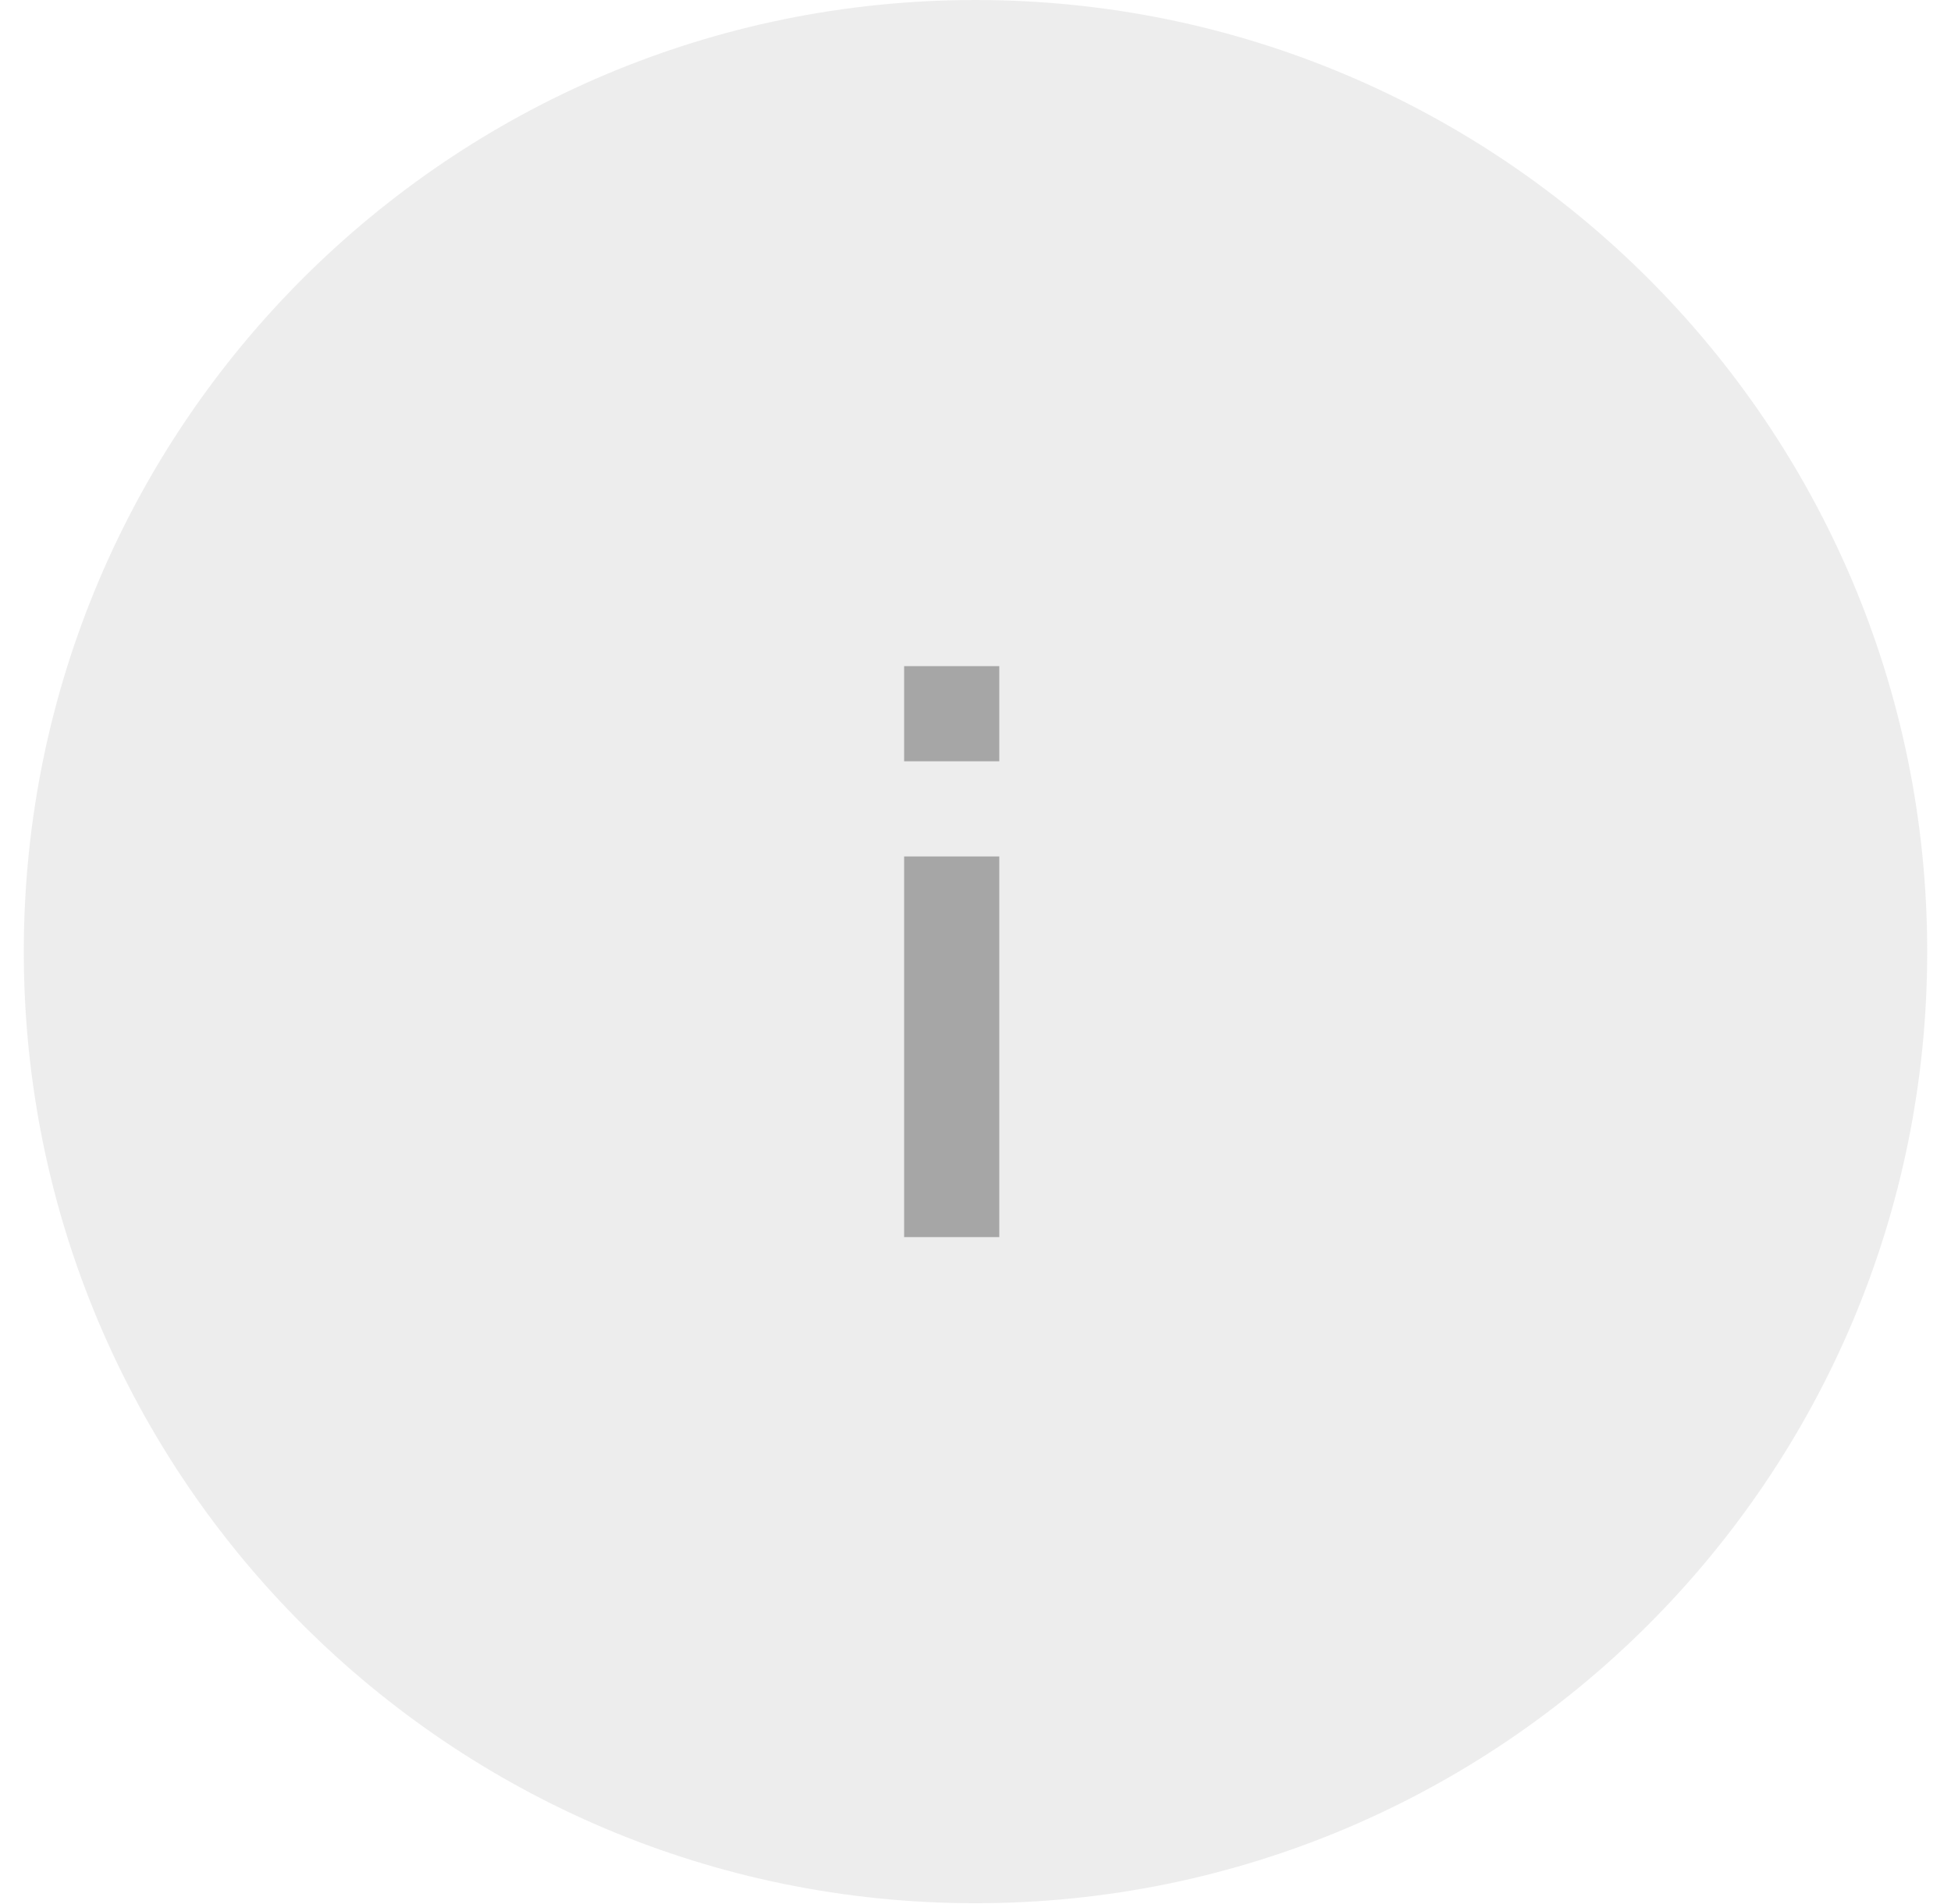
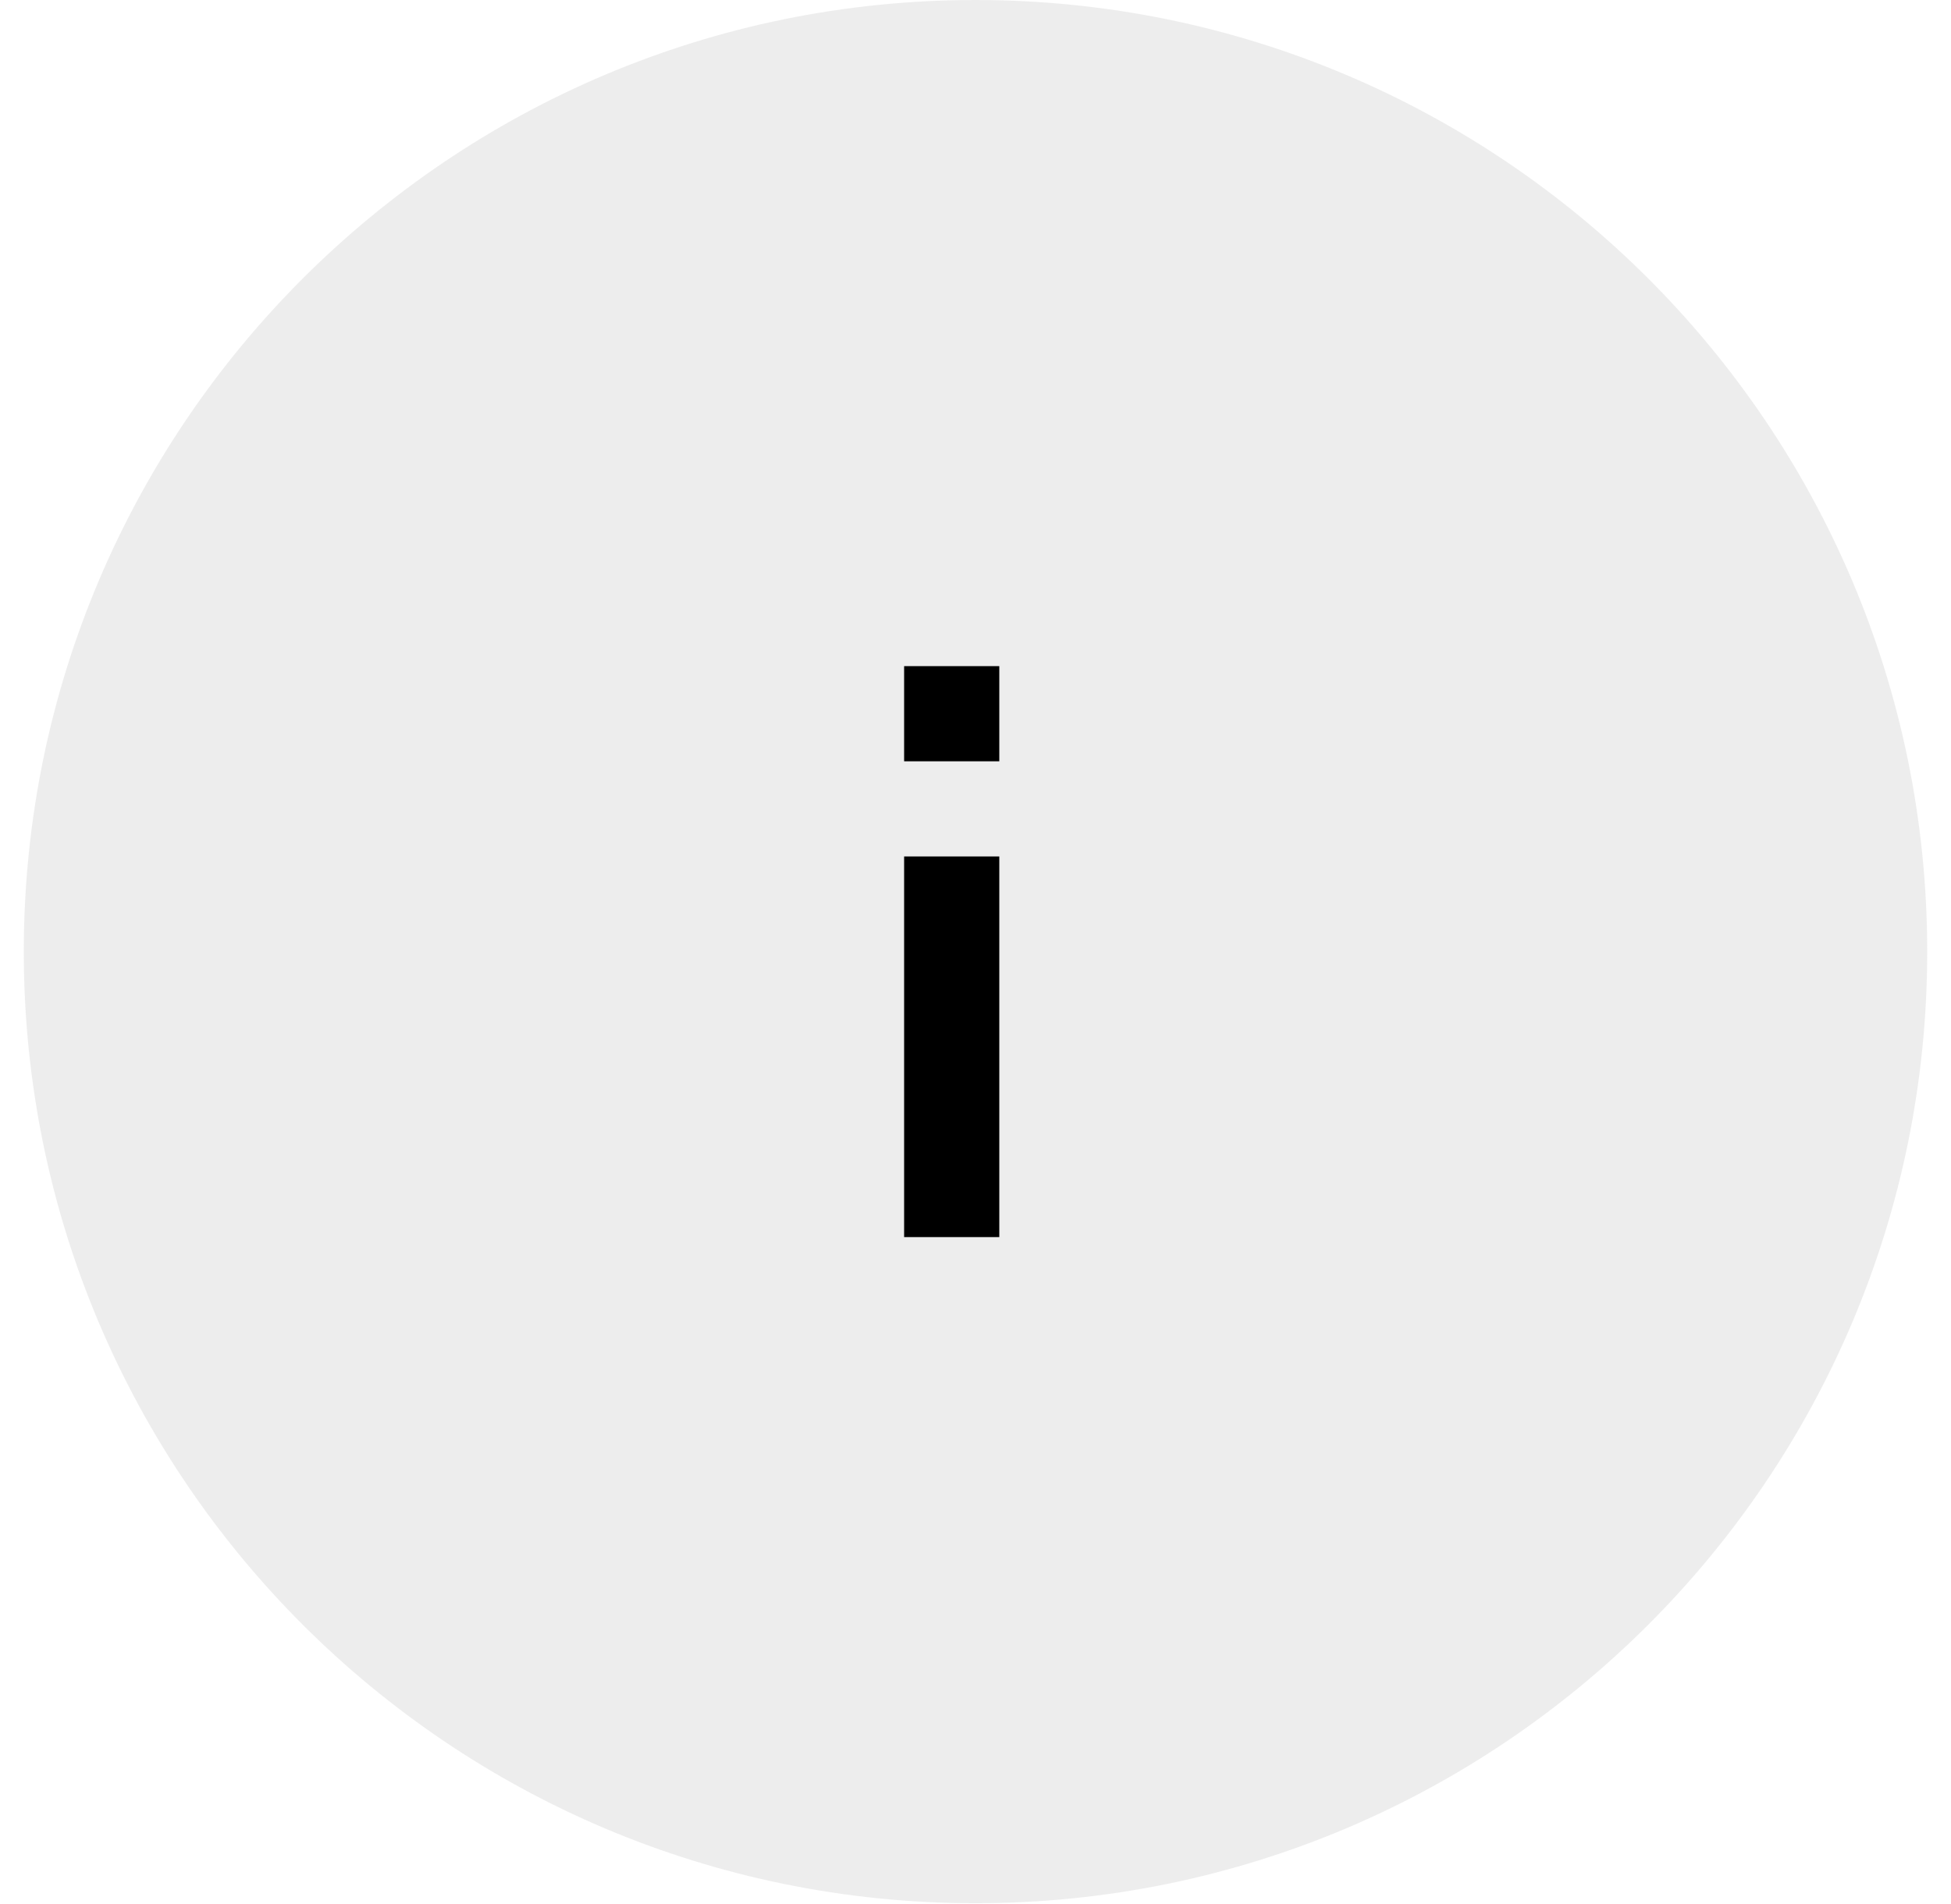
<svg xmlns="http://www.w3.org/2000/svg" width="41" height="40" viewBox="0 0 41 40" fill="none">
  <circle cx="20.5" cy="20" r="20" fill="#DCDCDC" fill-opacity=".5" />
-   <g opacity=".3" fill="#000">
-     <path d="M21 14h-2v2h2v-2ZM21 18h-2v8h2v-8Z" />
-   </g>
+   <path d="M21 14h-2v2h2v-2ZM21 18h-2v8h2v-8Z" fill="#000" />
</svg>
